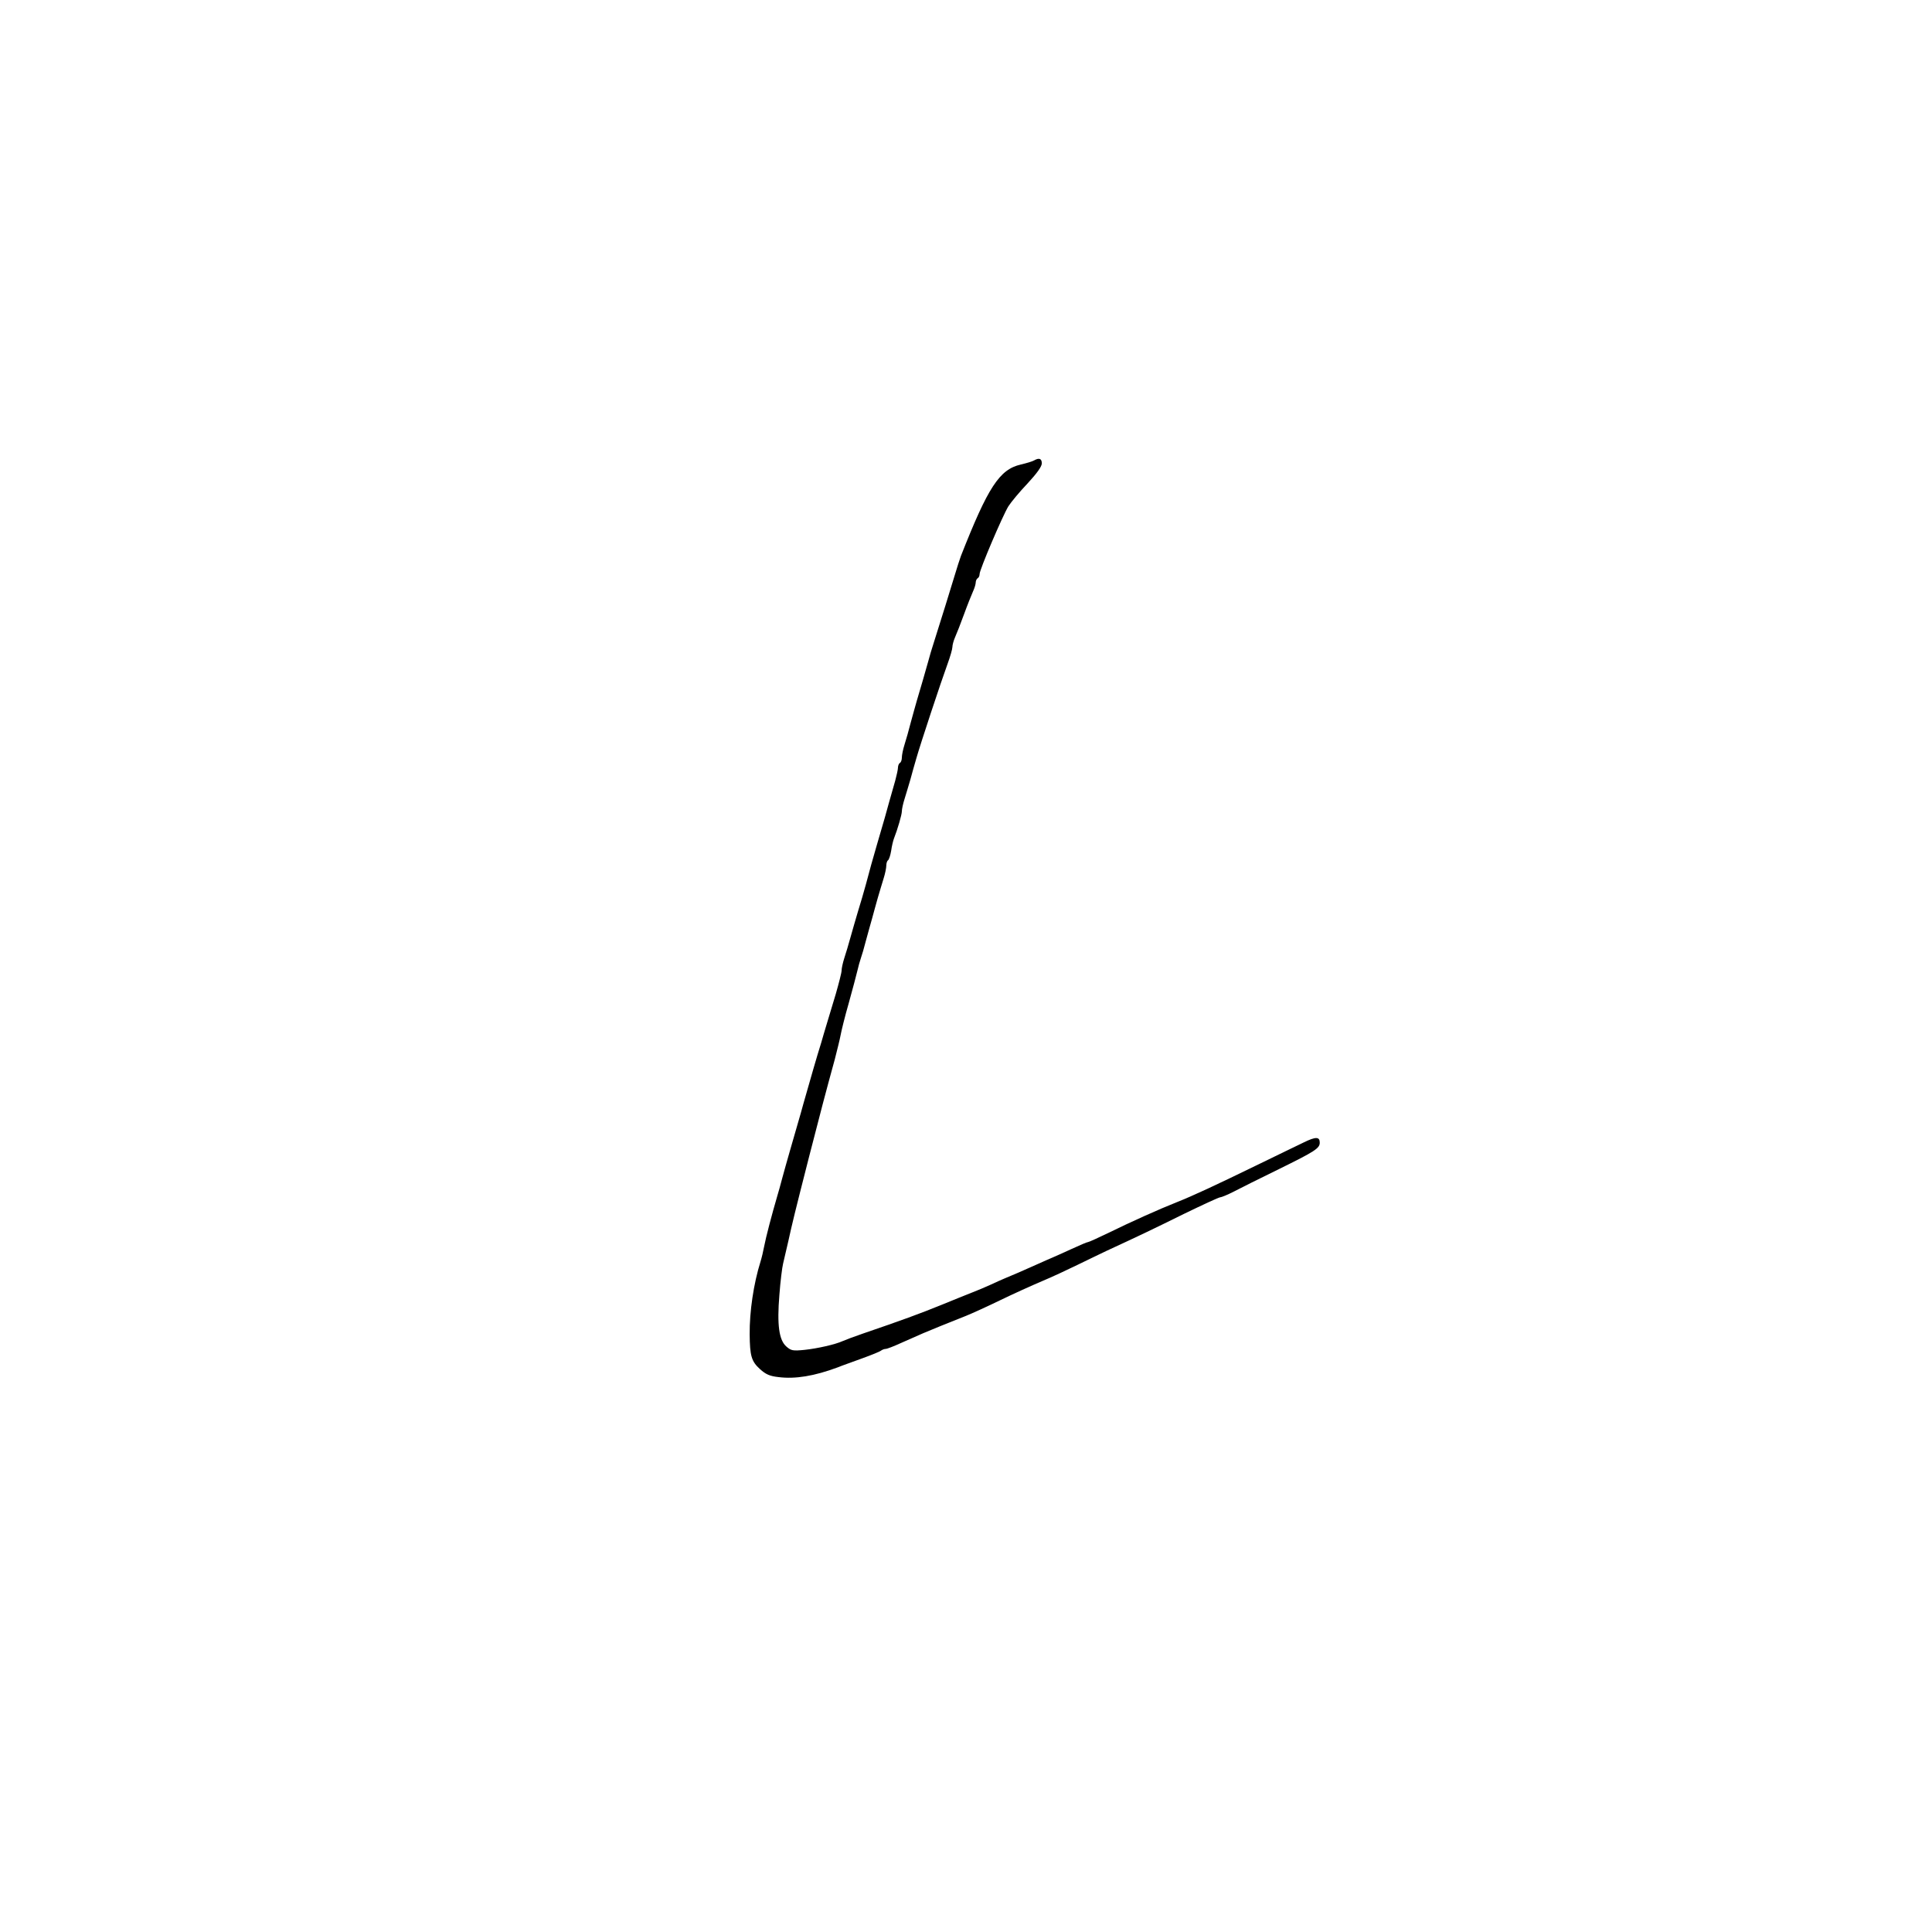
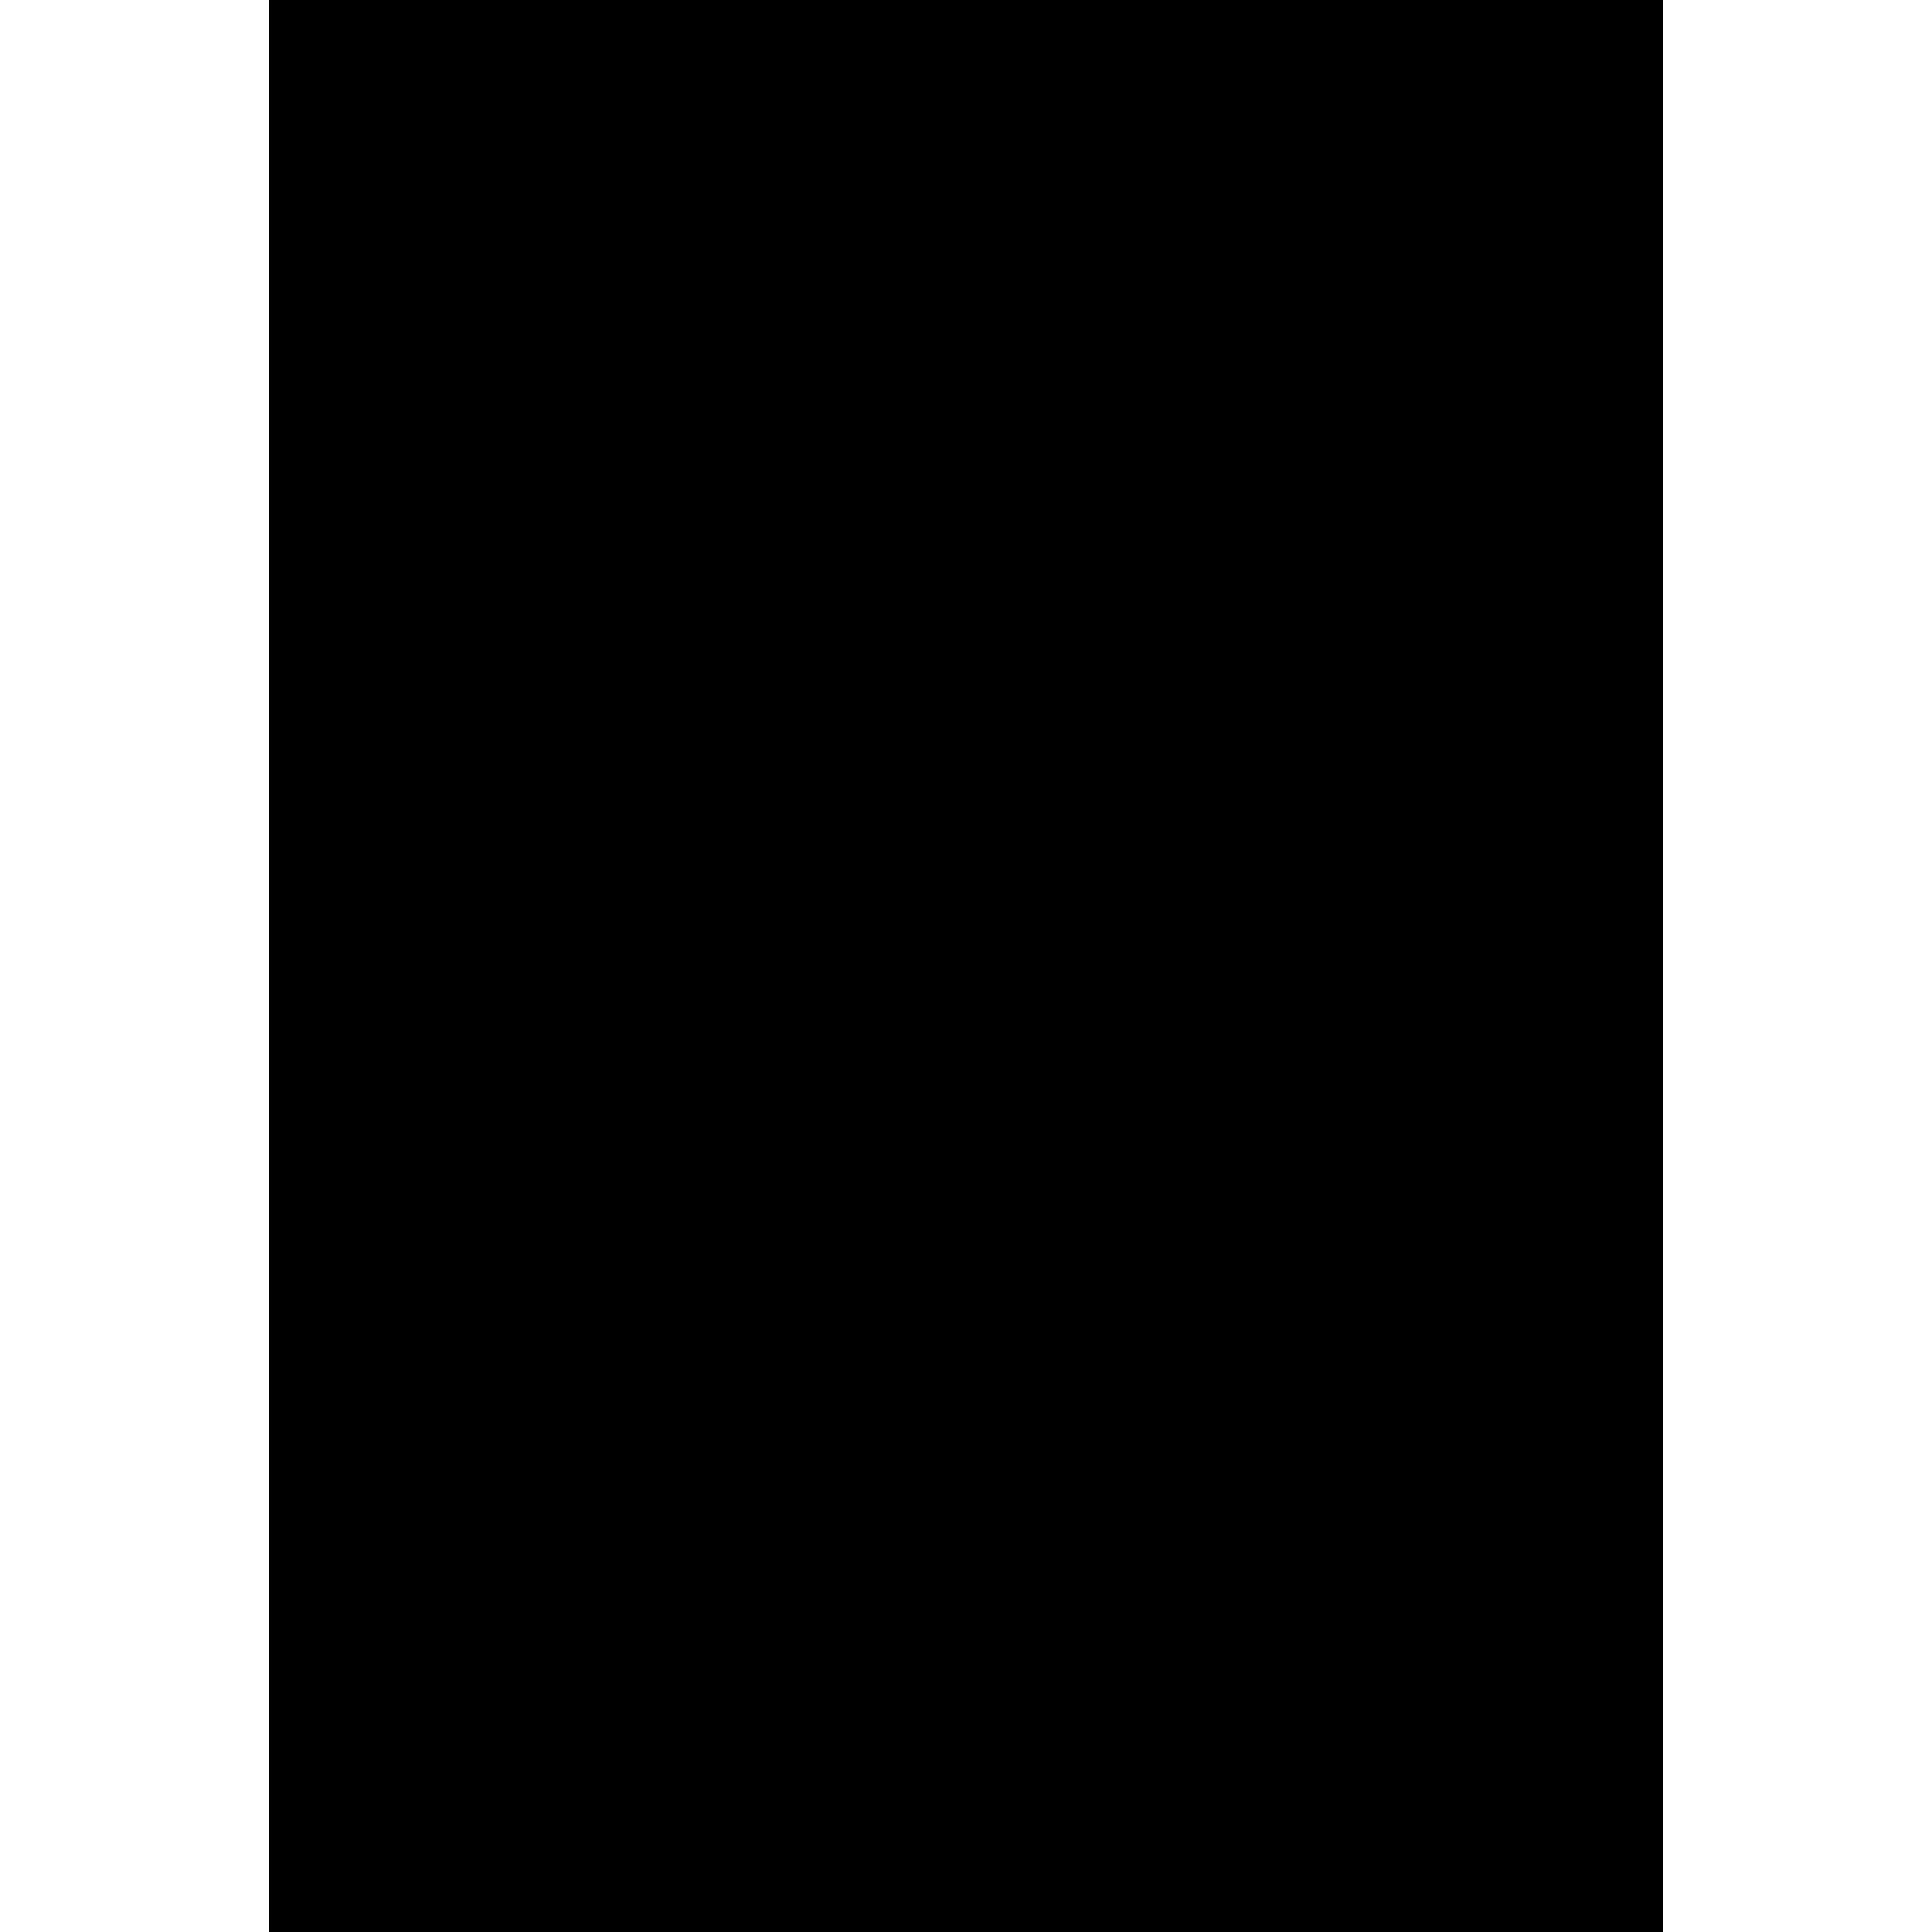
- <svg xmlns="http://www.w3.org/2000/svg" version="1.0" width="994pt" height="994pt" viewBox="0 0 994 994" preserveAspectRatio="xMidYMid meet">
-   <g transform="translate(0,994) scale(0.1,-0.1)" fill="#000000" stroke="none">
-     <path d="M5320 7571 c-8 -5 -39 -14 -68 -21 -110 -25 -169 -117 -308 -470 -7 -19 -20 -60 -29 -90 -13 -45 -84 -272 -115 -370 -5 -14 -16 -52 -25 -85 -18 -65 -35 -122 -58 -200 -8 -27 -22 -79 -32 -115 -9 -36 -23 -85 -31 -110 -8 -25 -14 -55 -14 -67 0 -12 -4 -25 -10 -28 -5 -3 -10 -14 -10 -24 0 -10 -7 -41 -14 -67 -8 -27 -22 -76 -31 -109 -15 -56 -24 -87 -63 -220 -22 -75 -38 -133 -57 -205 -10 -36 -28 -99 -41 -140 -12 -41 -30 -102 -39 -135 -9 -33 -23 -80 -31 -104 -8 -25 -14 -53 -14 -64 0 -11 -14 -65 -30 -121 -17 -56 -38 -126 -47 -156 -9 -30 -22 -73 -28 -95 -23 -73 -53 -178 -92 -315 -8 -30 -19 -68 -24 -85 -20 -69 -68 -235 -84 -295 -9 -36 -21 -76 -25 -90 -29 -99 -59 -213 -69 -265 -4 -22 -12 -56 -18 -75 -36 -115 -57 -258 -56 -375 1 -111 9 -139 53 -179 30 -27 50 -36 95 -41 86 -11 184 5 305 50 19 8 76 28 125 46 50 18 94 36 99 41 6 4 16 8 23 8 7 0 43 14 80 31 110 49 124 55 203 87 41 16 100 40 130 52 30 12 109 48 175 80 66 32 163 76 215 98 53 22 136 61 185 85 50 24 115 56 145 70 184 85 242 113 400 191 97 47 181 86 188 86 6 0 38 13 69 29 32 17 137 69 233 116 185 91 210 107 210 136 0 31 -20 32 -83 1 -34 -16 -138 -67 -231 -112 -228 -111 -338 -162 -421 -195 -91 -36 -236 -101 -354 -159 -52 -25 -98 -46 -102 -46 -5 0 -43 -16 -86 -36 -43 -20 -87 -39 -98 -44 -11 -5 -45 -19 -75 -33 -64 -29 -147 -65 -175 -76 -11 -5 -42 -18 -69 -31 -26 -12 -69 -30 -95 -40 -25 -10 -98 -39 -161 -65 -108 -44 -201 -78 -400 -146 -47 -16 -94 -34 -105 -39 -37 -17 -129 -38 -196 -45 -60 -6 -69 -4 -93 17 -38 33 -49 111 -36 267 5 68 14 140 19 160 5 20 17 72 27 116 20 91 31 137 107 435 55 215 88 340 132 500 12 47 26 103 30 125 4 22 22 96 42 165 19 69 39 143 44 165 5 22 13 51 18 65 5 14 17 54 26 90 10 36 24 88 32 115 7 28 21 75 29 105 9 30 22 75 30 100 8 25 14 55 14 67 0 12 4 24 9 27 5 4 12 25 16 49 3 23 10 51 14 62 19 48 41 124 41 141 0 11 6 39 14 64 8 25 21 70 30 100 8 30 22 80 31 110 20 71 127 394 160 484 14 38 25 77 25 87 0 10 6 33 14 51 8 18 29 71 46 118 17 47 38 99 46 117 8 17 14 38 14 46 0 9 5 19 10 22 6 3 10 13 10 22 0 22 118 299 148 348 14 22 58 75 99 118 49 53 73 87 73 103 0 25 -14 30 -40 15z" />
+ <svg xmlns="http://www.w3.org/2000/svg" version="1.0" width="704pt" height="704pt" viewBox="0 0 704 704" preserveAspectRatio="xMidYMid meet">
+   <g transform="translate(0,704) scale(0.1,-0.1)" fill="#000000" stroke="none">
+     <path d="M980 3520 l0 -3520 2540 0 2540 0 0 3520 0 3520 -2540 0 -2540 0 0 -3520z" />
  </g>
</svg>
